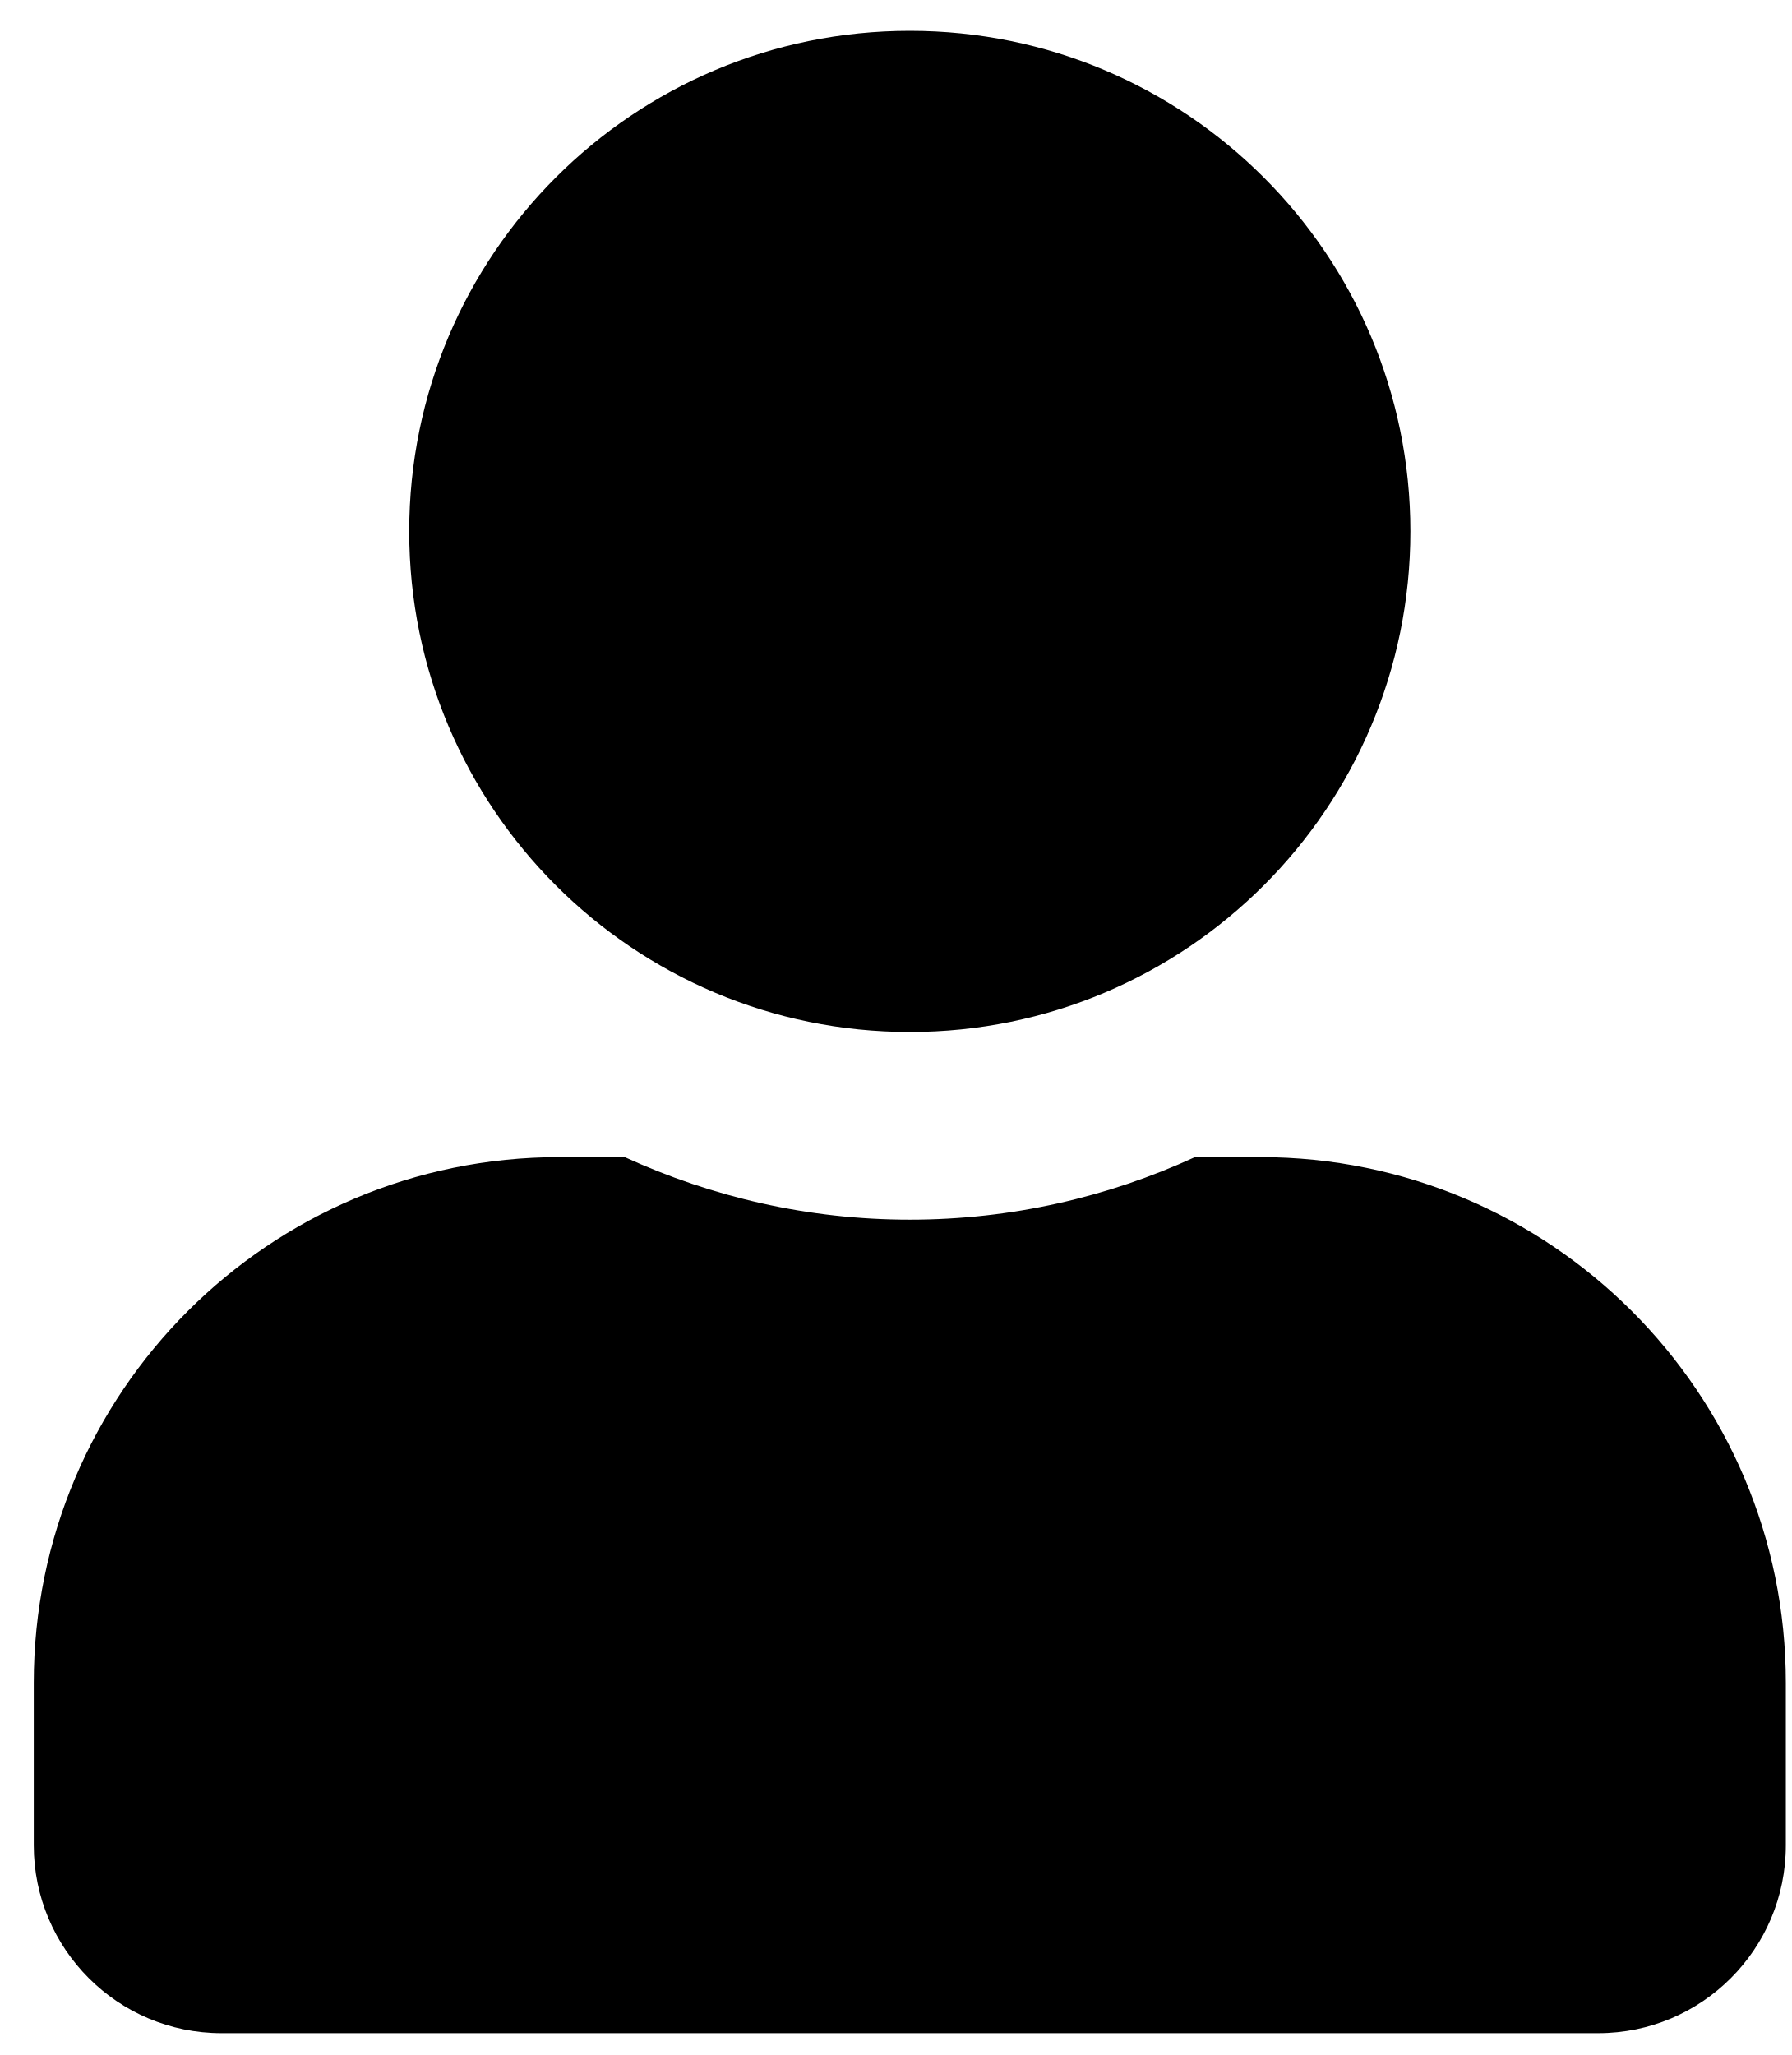
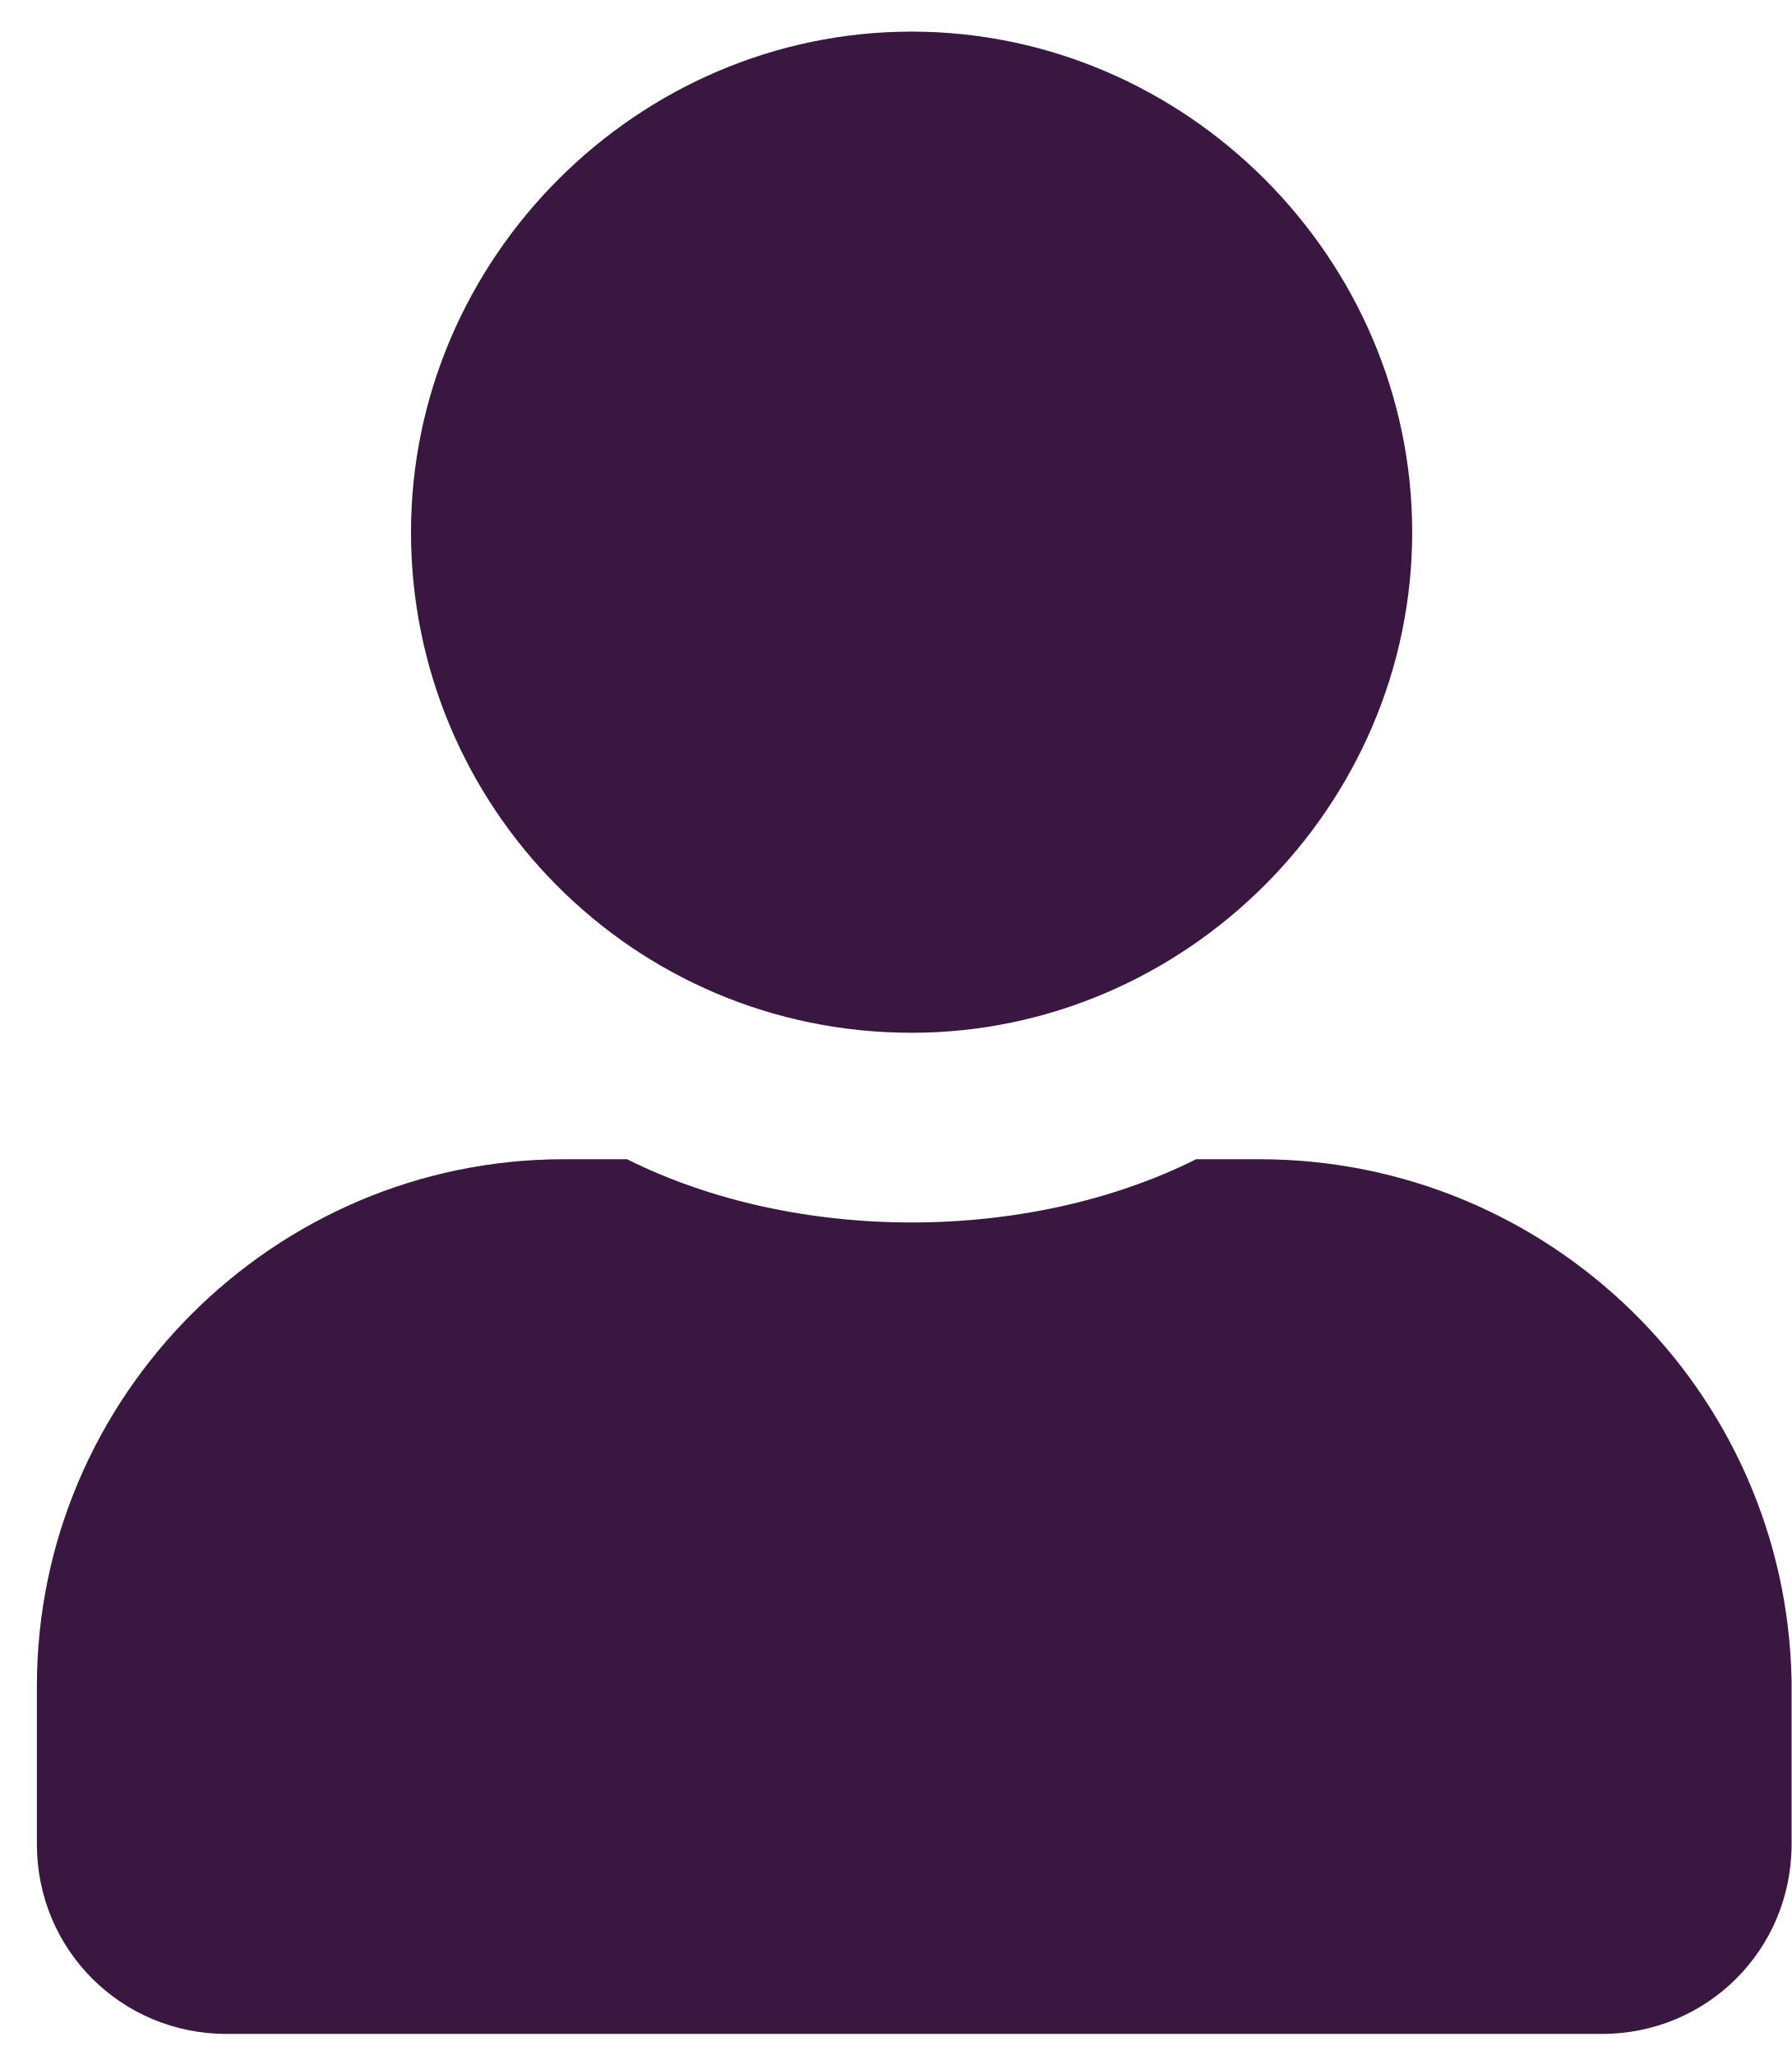
- <svg xmlns="http://www.w3.org/2000/svg" width="34" height="39" viewBox="0 0 34 39" fill="none">
-   <path d="M17.266 19.585C22.513 19.585 26.766 15.332 26.766 10.085C26.766 4.838 22.513 0.585 17.266 0.585C12.019 0.585 7.766 4.838 7.766 10.085C7.766 15.332 12.019 19.585 17.266 19.585ZM23.916 21.96H22.677C21.029 22.717 19.196 23.147 17.266 23.147C15.336 23.147 13.511 22.717 11.856 21.96H10.616C5.109 21.96 0.641 26.428 0.641 31.935V35.022C0.641 36.989 2.237 38.585 4.204 38.585H30.329C32.295 38.585 33.891 36.989 33.891 35.022V31.935C33.891 26.428 29.423 21.96 23.916 21.96Z" fill="black" />
+ <svg xmlns="http://www.w3.org/2000/svg" version="1.1" id="Camada_1" x="0px" y="0px" viewBox="0 0 34 39" style="enable-background:new 0 0 34 39;" xml:space="preserve">
+   <style type="text/css">
+ 	.st0{fill:#391741;}
+ </style>
+   <path class="st0" d="M17.3,19.6c5.2,0,9.5-4.3,9.5-9.5c0-5.2-4.3-9.5-9.5-9.5s-9.5,4.3-9.5,9.5C7.8,15.3,12,19.6,17.3,19.6z   M23.9,22h-1.2c-1.6,0.8-3.5,1.2-5.4,1.2s-3.8-0.4-5.4-1.2h-1.2c-5.5,0-10,4.5-10,10V35c0,2,1.6,3.6,3.6,3.6h26.1  c2,0,3.6-1.6,3.6-3.6v-3.1C33.9,26.4,29.4,22,23.9,22z" />
</svg>
